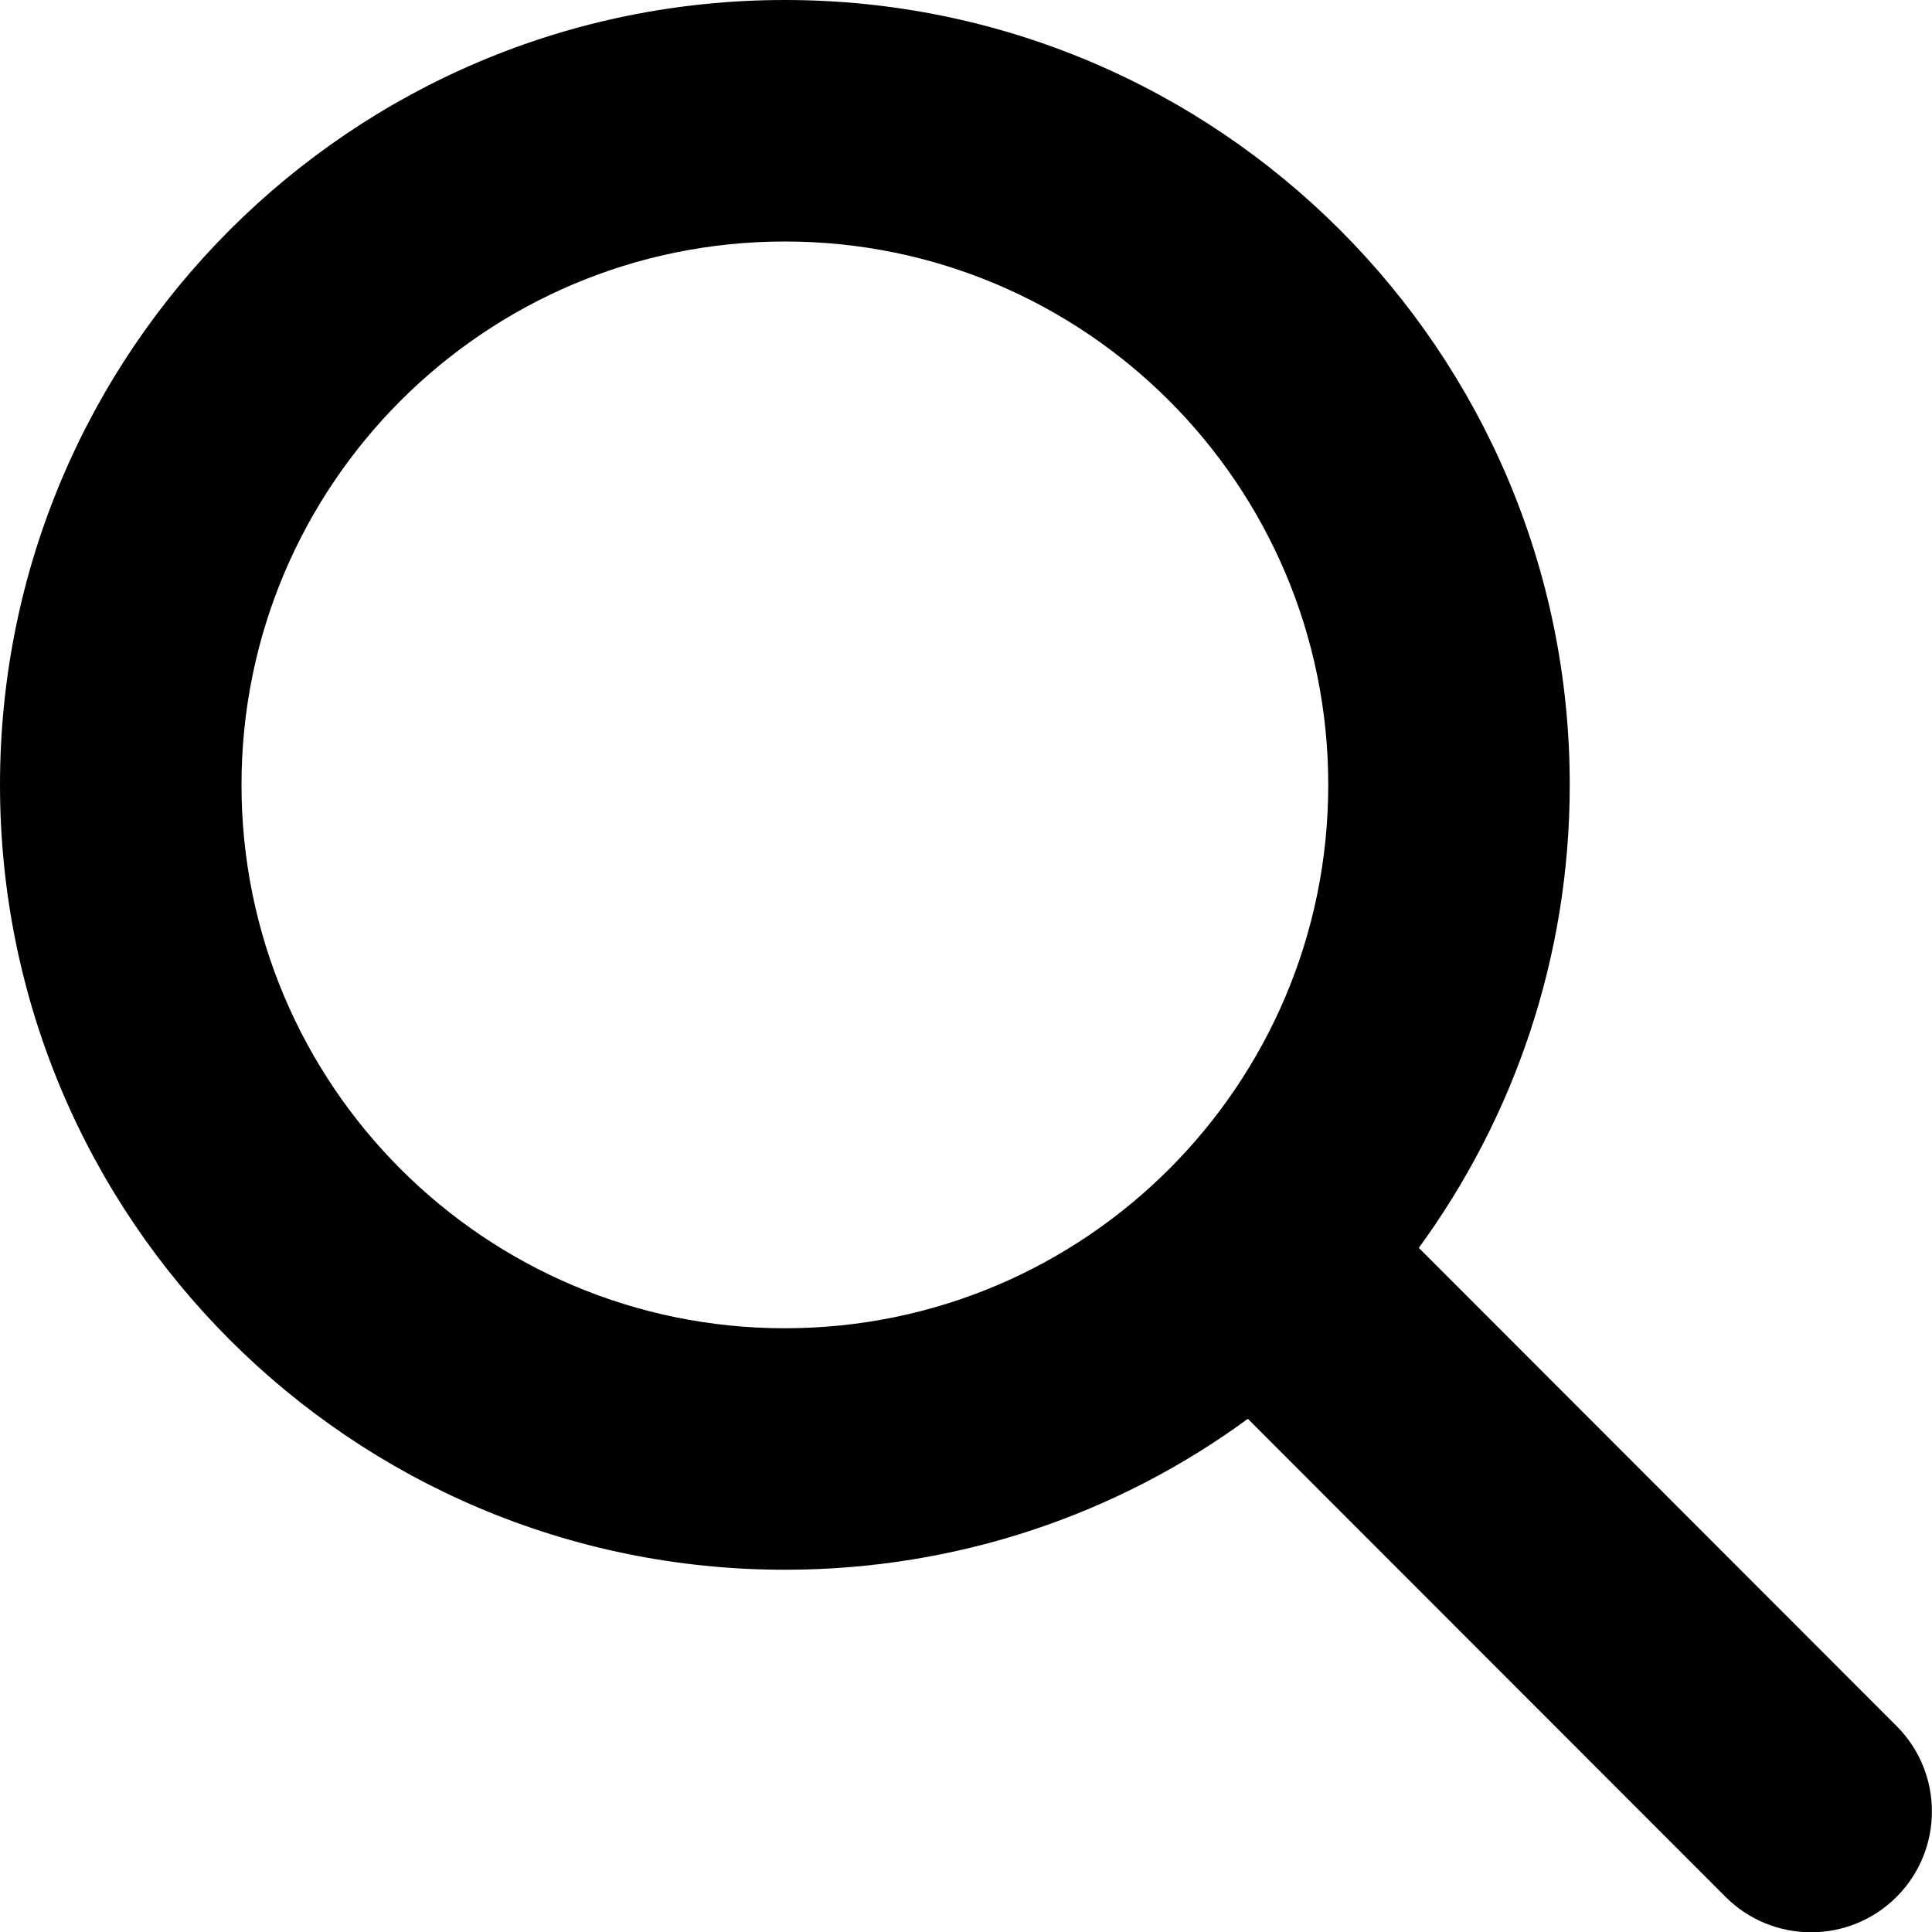
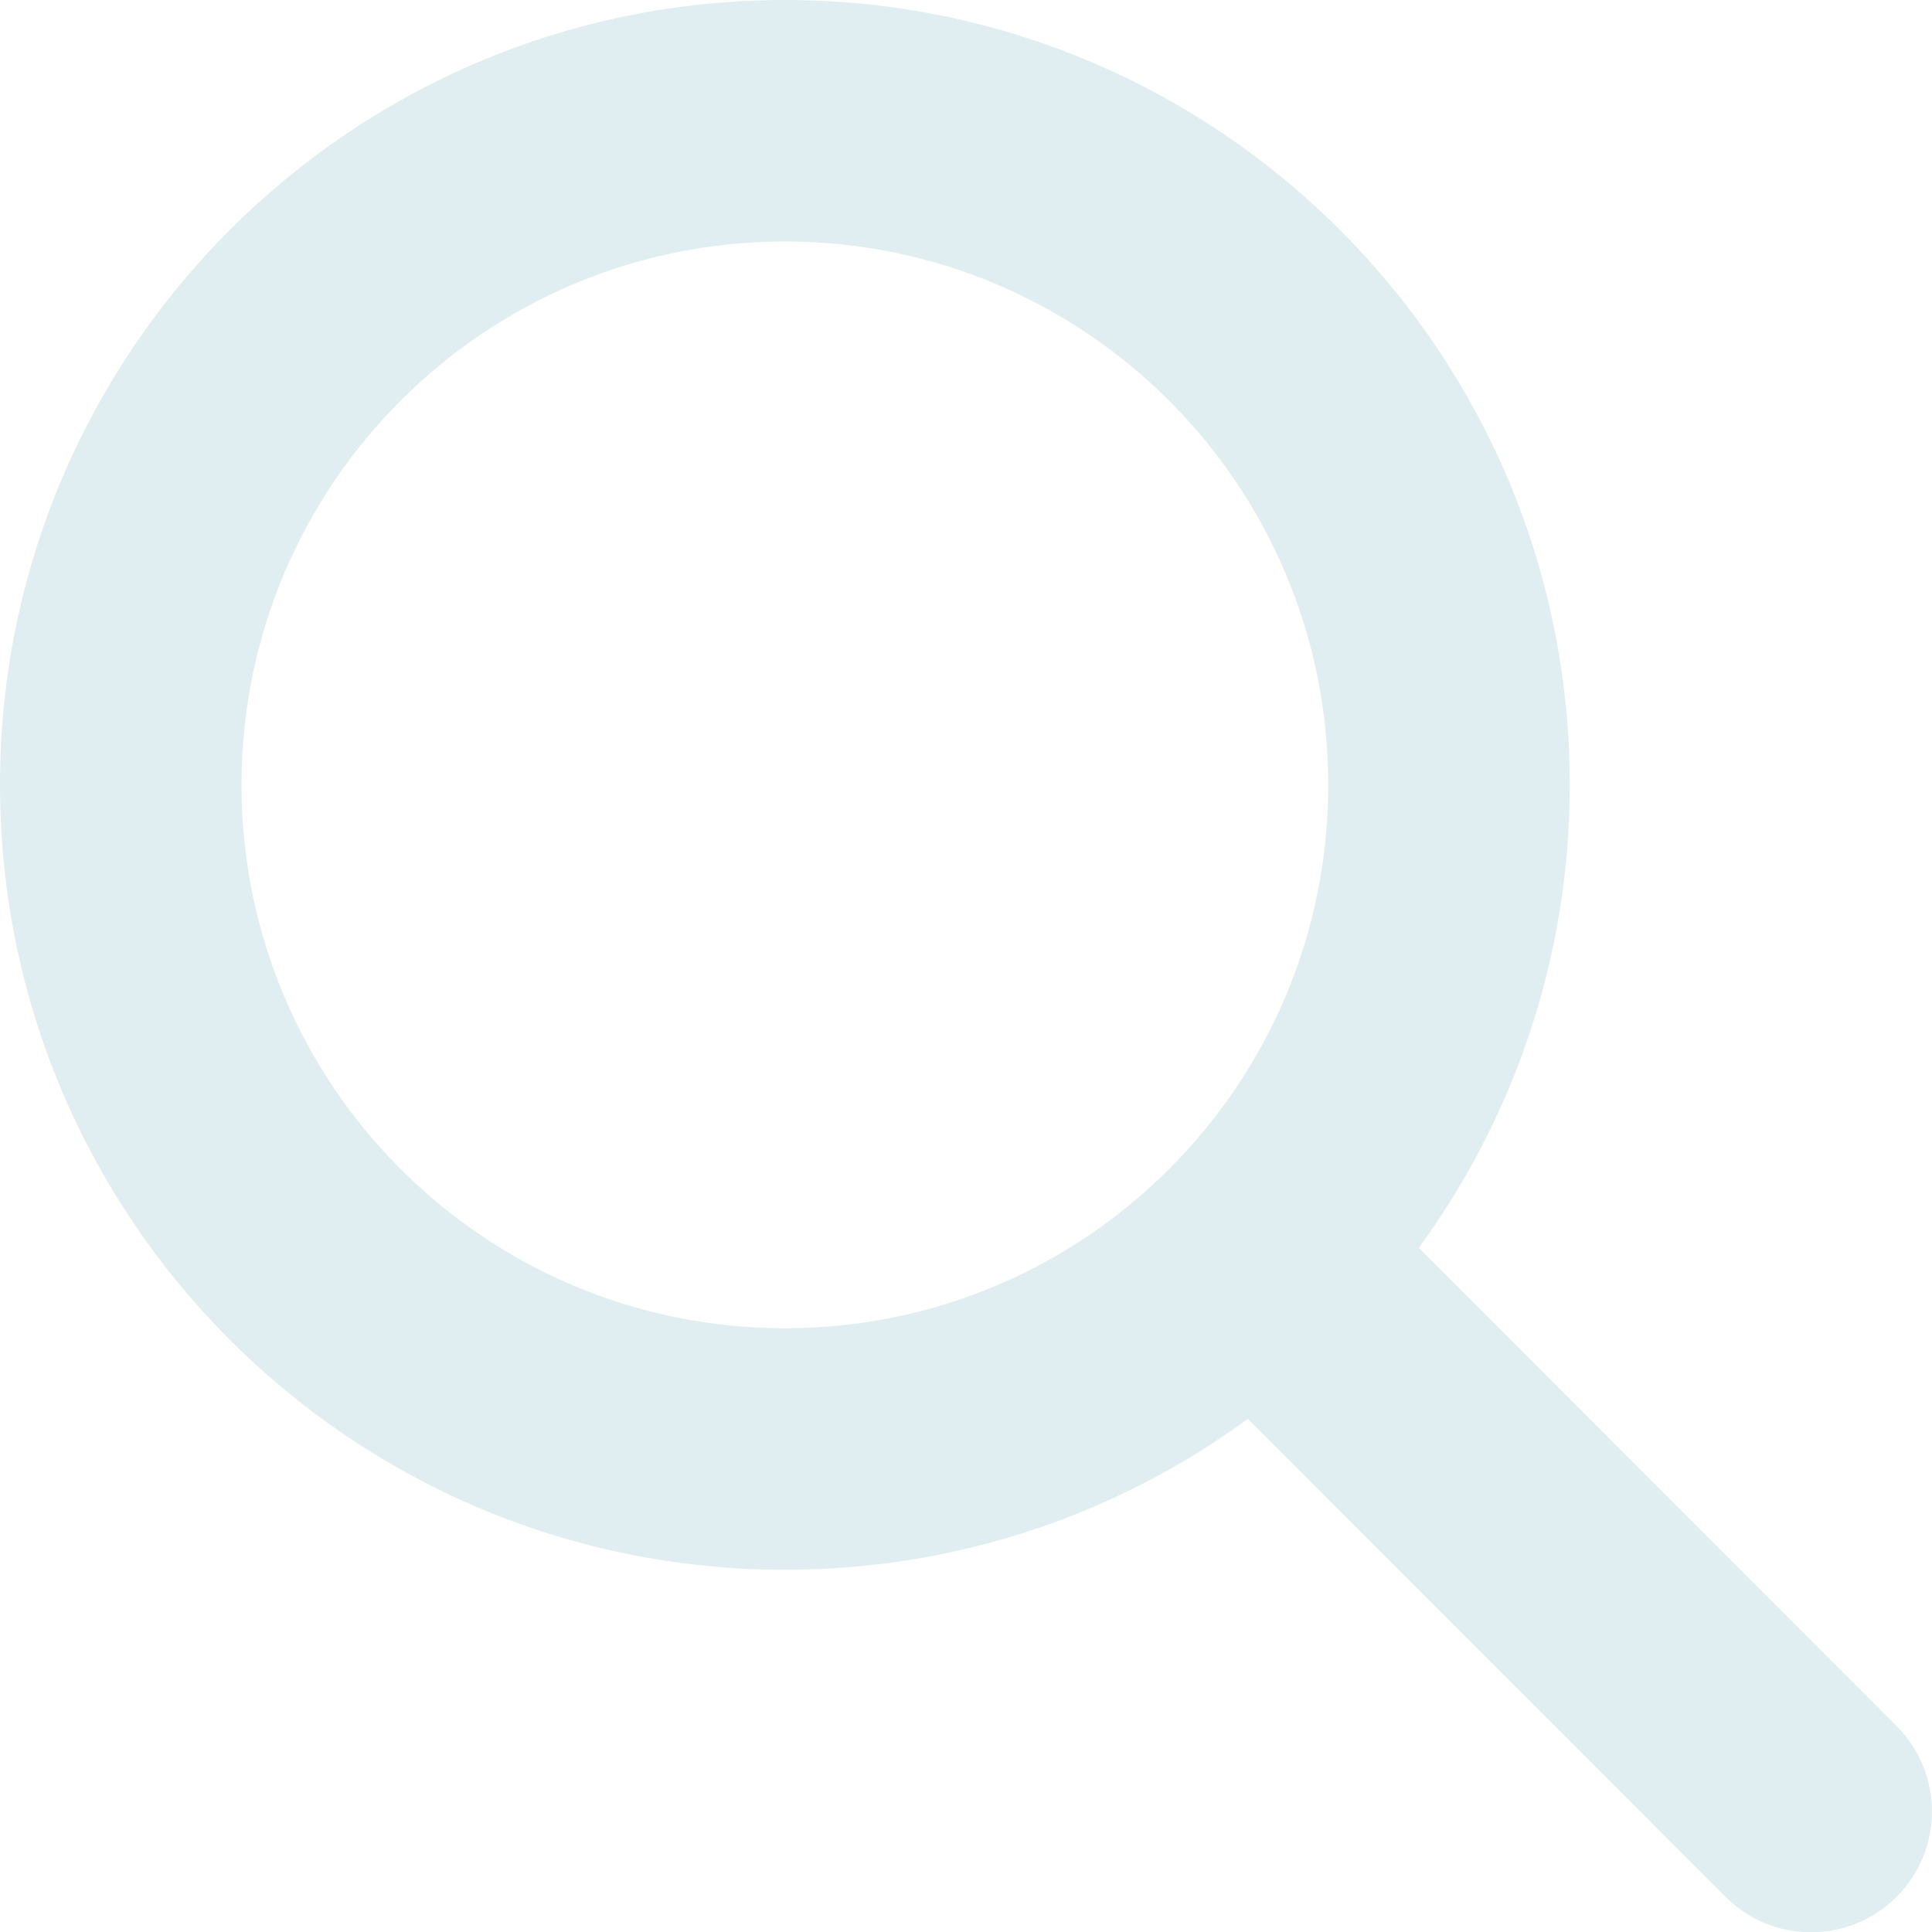
<svg xmlns="http://www.w3.org/2000/svg" viewBox="0 0 512 512">
-   <path d="M416 208c0 45.9-14.9 88.3-40 122.7L502.6 457.4c12.5 12.5 12.5 32.8 0 45.3s-32.8 12.5-45.3 0L330.7 376c-34.4 25.2-76.8 40-122.7 40C93.1 416 0 322.9 0 208S93.1 0 208 0S416 93.1 416 208zM208 352a144 144 0 1 0 0-288 144 144 0 1 0 0 288z" />
+   <path fill="#e0eef1" d="M416 208c0 45.9-14.9 88.3-40 122.7L502.6 457.4c12.5 12.5 12.5 32.8 0 45.3s-32.8 12.5-45.3 0L330.7 376c-34.4 25.2-76.8 40-122.7 40C93.1 416 0 322.9 0 208S93.1 0 208 0S416 93.1 416 208zM208 352a144 144 0 1 0 0-288 144 144 0 1 0 0 288z" />
</svg>
